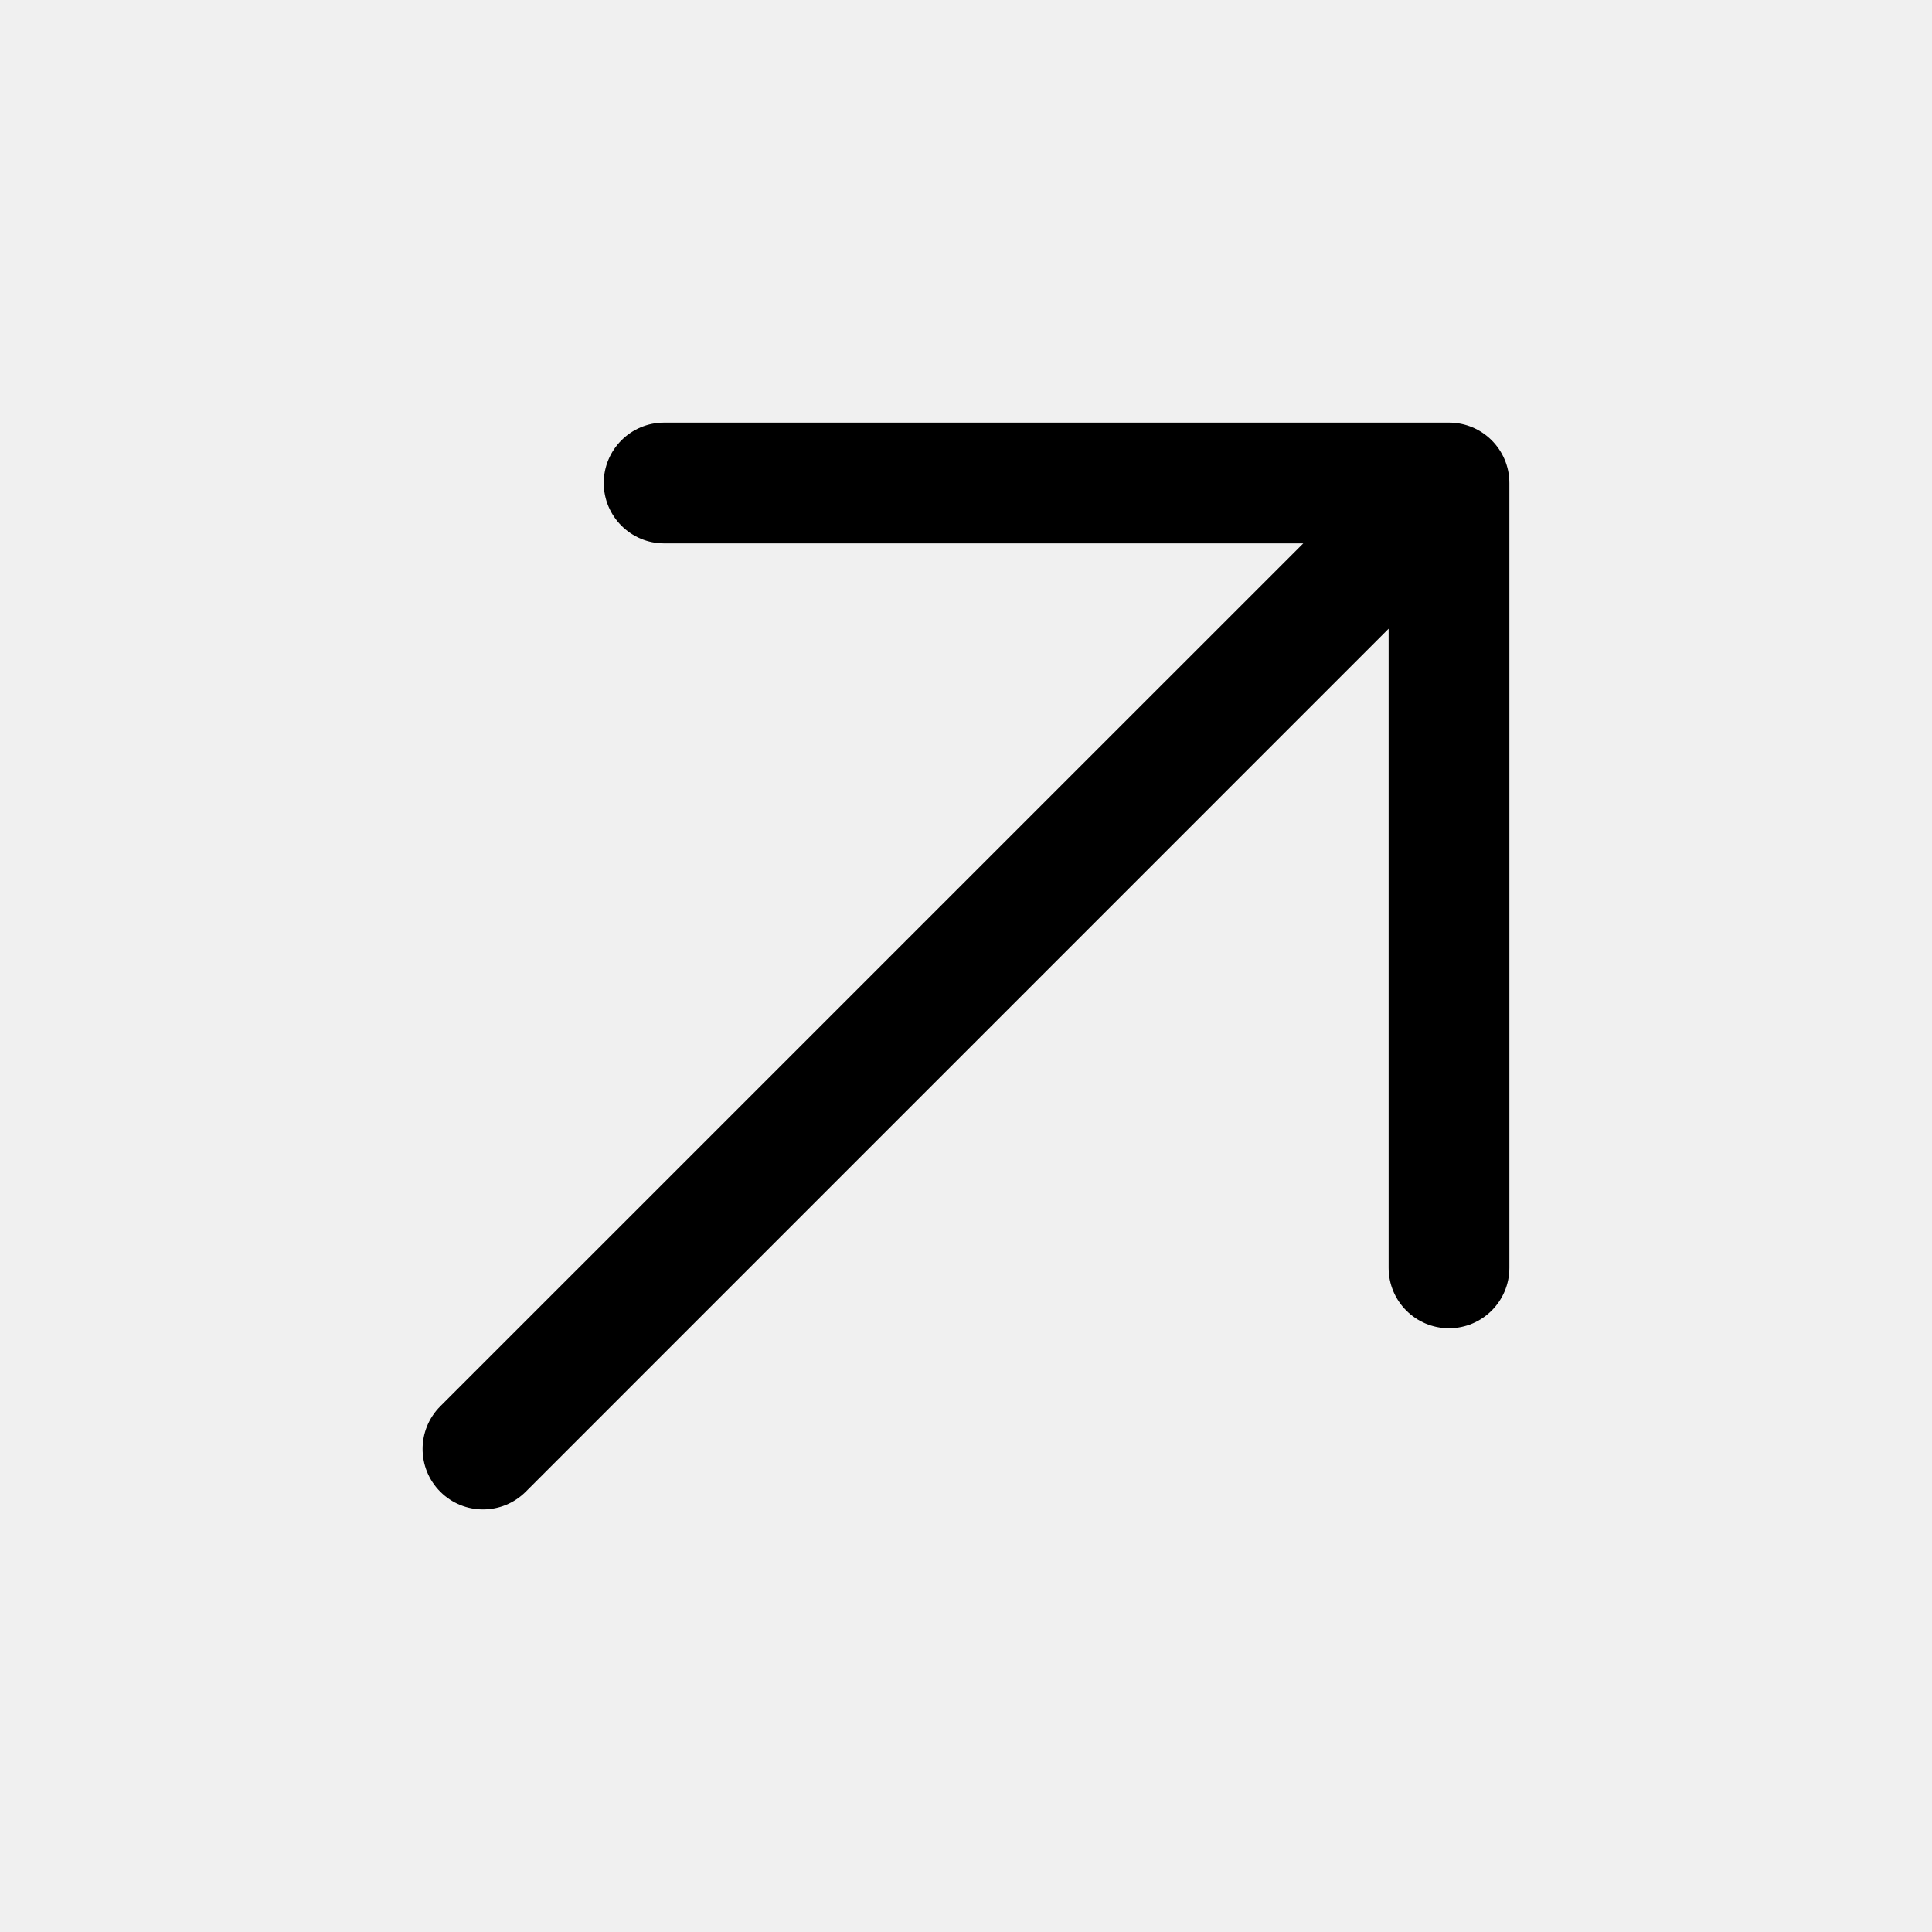
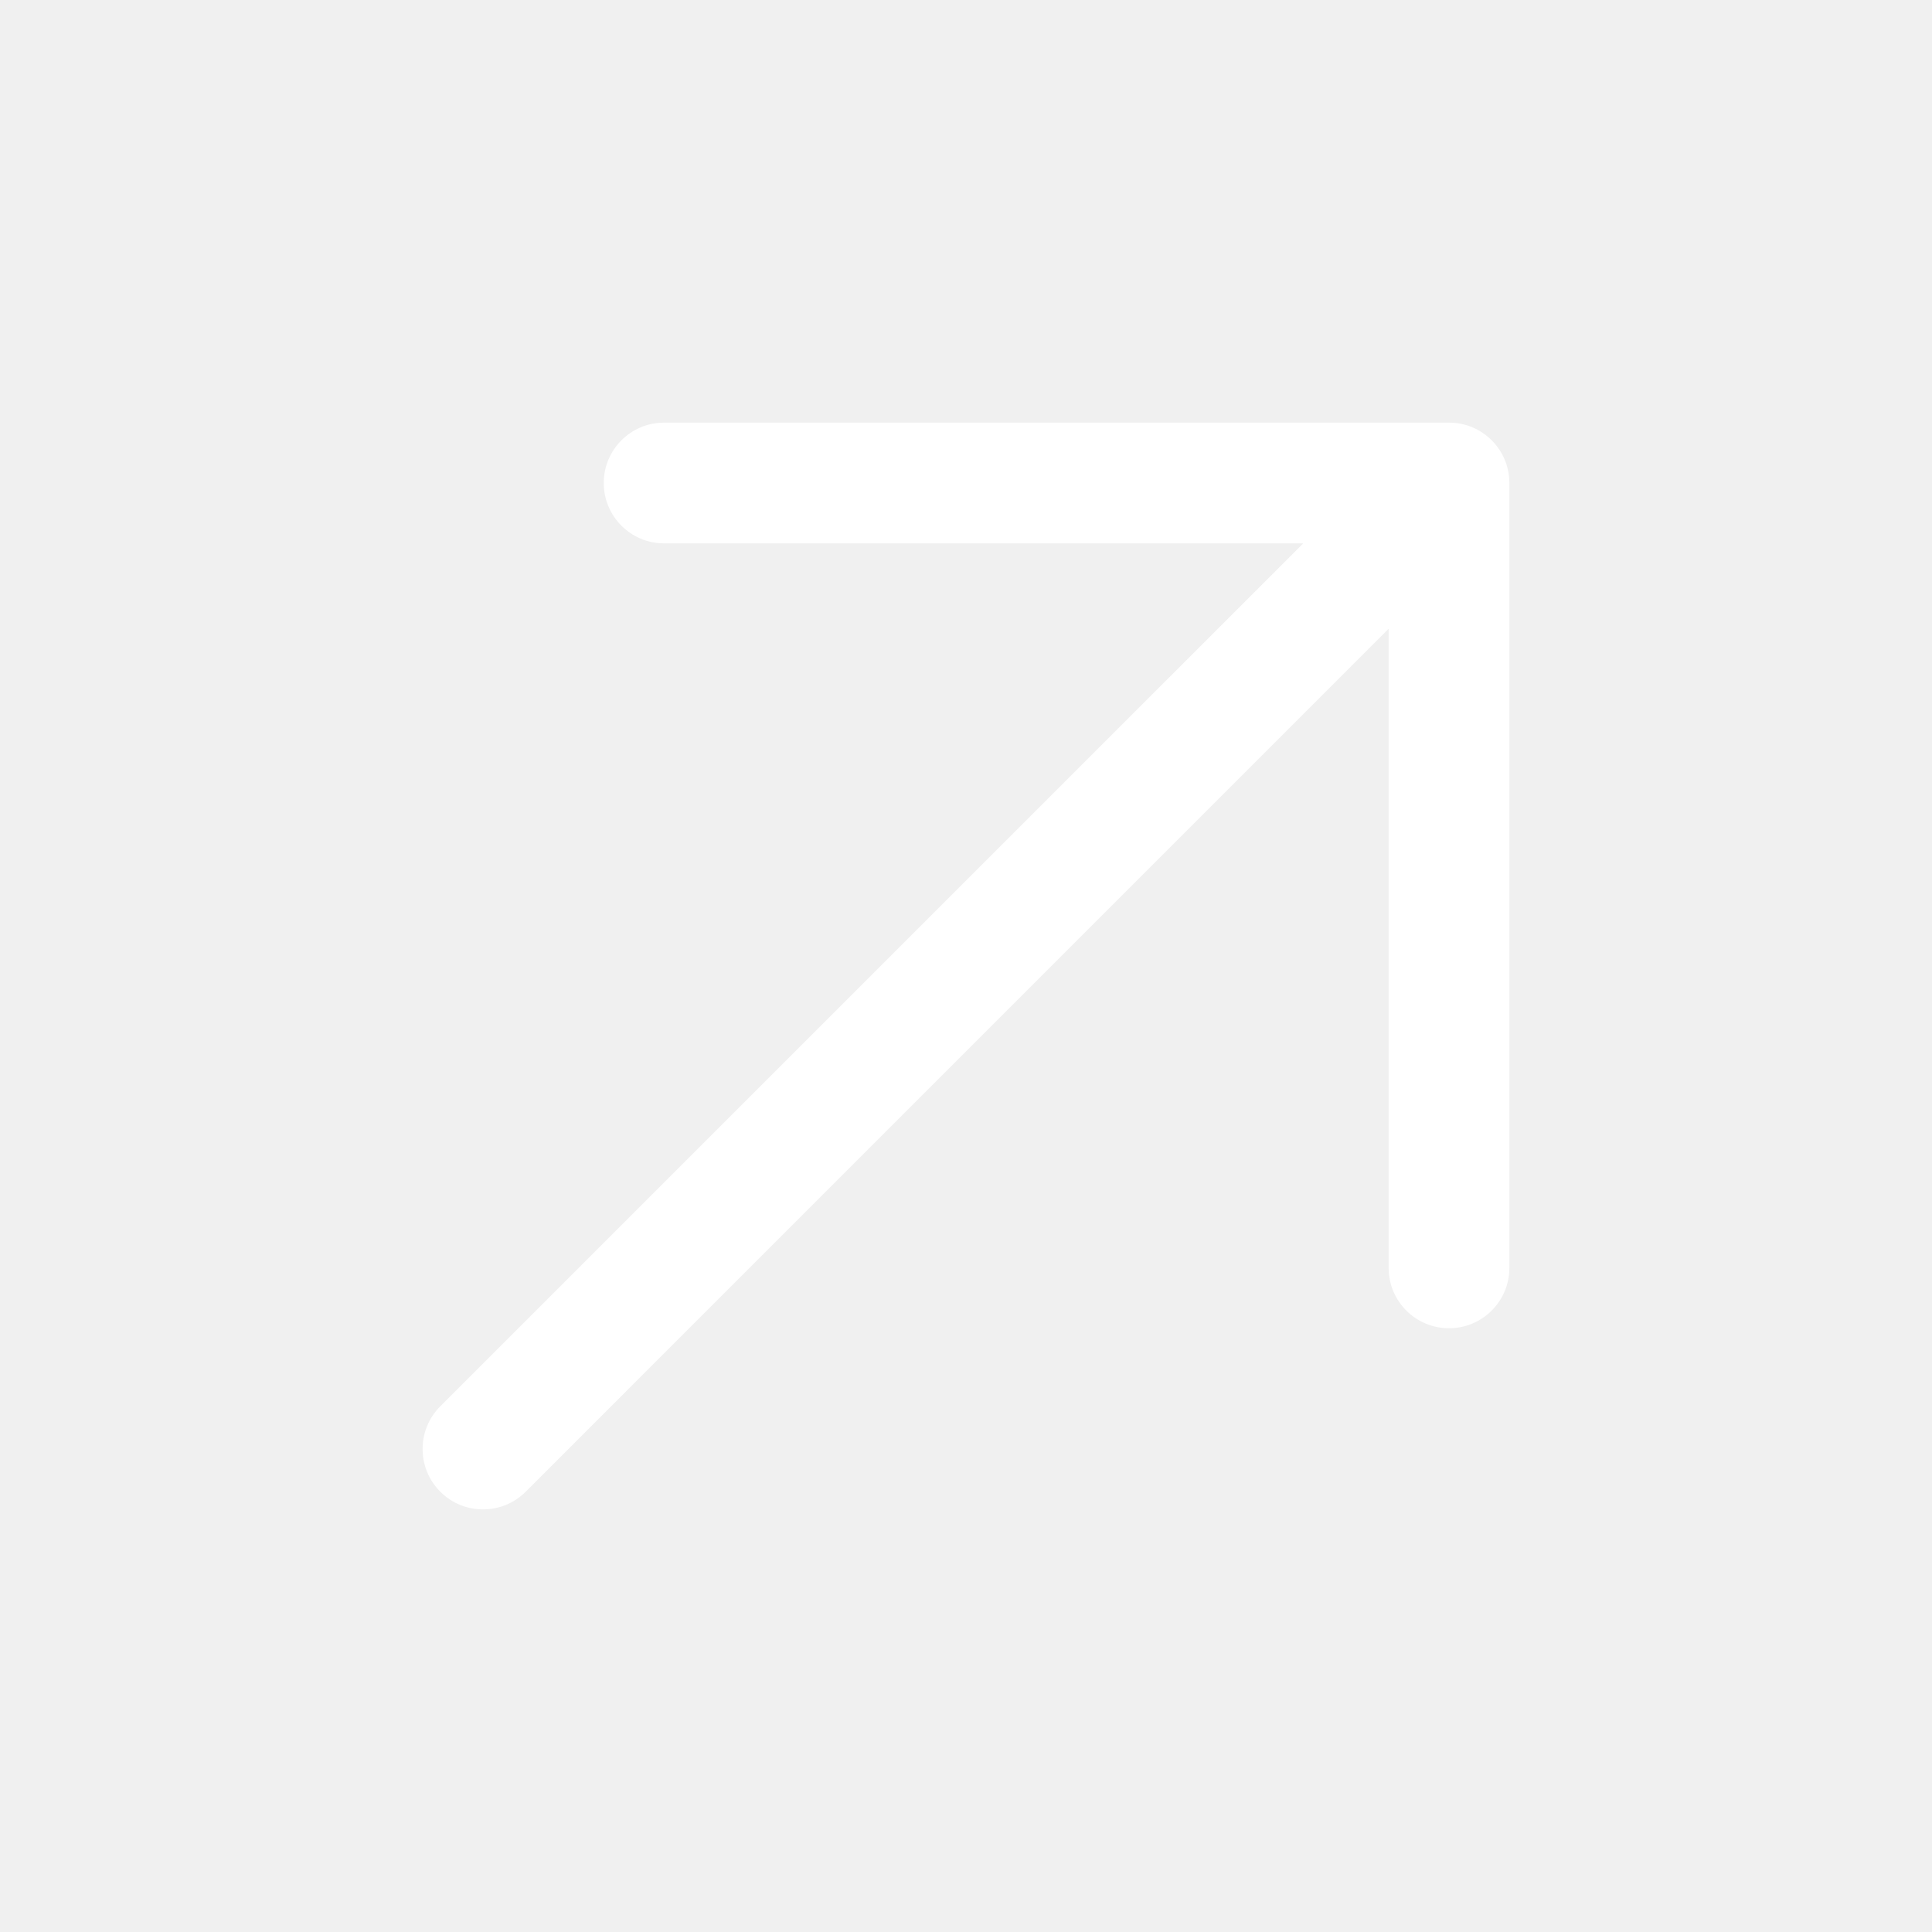
- <svg xmlns="http://www.w3.org/2000/svg" width="32" height="32" fill="#000000" viewBox="0 0 256 256">
+ <svg xmlns="http://www.w3.org/2000/svg" width="32" height="32" fill="#ffffff" viewBox="0 0 256 256">
  <path d="M200,64V168a8,8,0,0,1-16,0V83.31L69.66,197.66a8,8,0,0,1-11.32-11.32L172.69,72H88a8,8,0,0,1,0-16H192A8,8,0,0,1,200,64Z" />
</svg>
